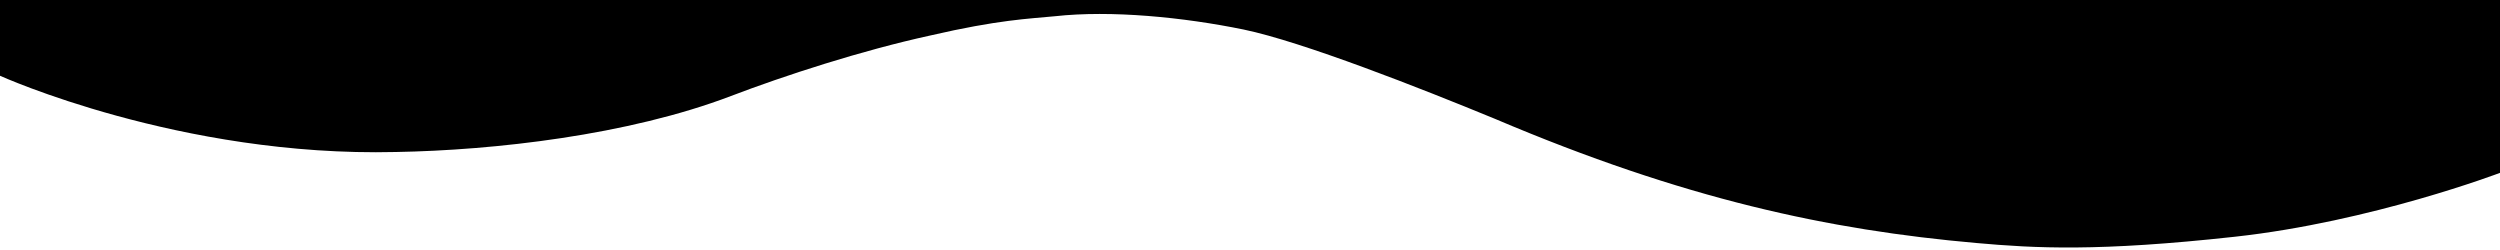
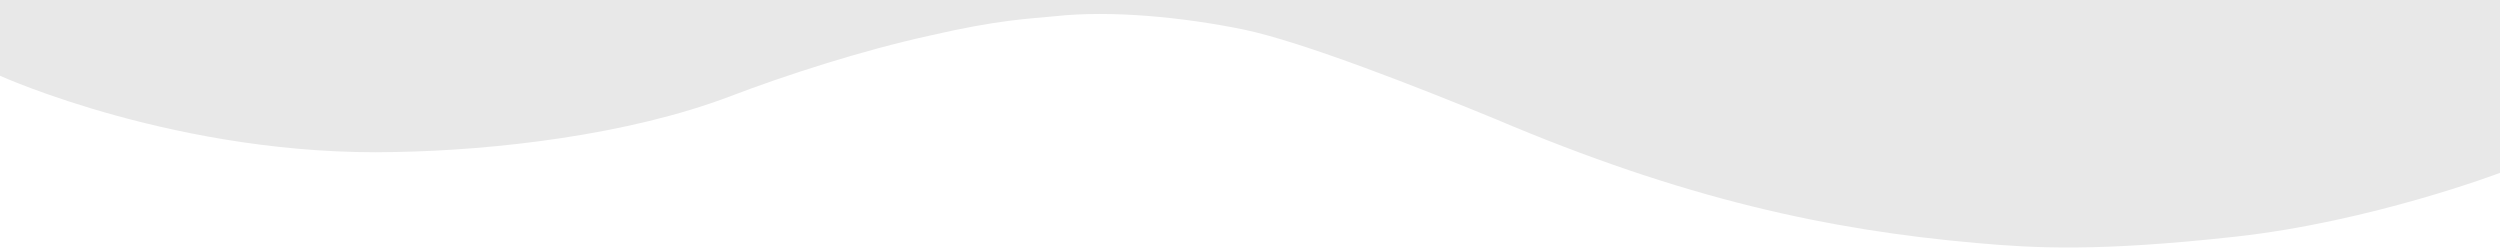
<svg xmlns="http://www.w3.org/2000/svg" viewBox="0 0 1000 100" preserveAspectRatio="none">
-   <path class="elementor-shape-fill" d="M421.9,6.5c22.6-2.5,51.5,0.4,75.5,5.3c23.6,4.9,70.9,23.5,100.5,35.7c75.8,32.2,133.7,44.5,192.6,49.7  c23.6,2.1,48.7,3.5,103.4-2.5c54.7-6,106.2-25.6,106.2-25.6V0H0v30.3c0,0,72,32.6,158.4,30.5c39.2-0.7,92.8-6.7,134-22.4  c21.2-8.1,52.2-18.2,79.7-24.2C399.3,7.9,411.6,7.5,421.9,6.5z" />
+   <path fill="#e8e8e8" d="M421.9,6.5c22.6-2.5,51.5,0.4,75.5,5.3c23.6,4.9,70.9,23.5,100.5,35.7c75.8,32.2,133.7,44.5,192.6,49.7  c23.6,2.1,48.7,3.5,103.4-2.5c54.7-6,106.2-25.6,106.2-25.6V0H0v30.3c0,0,72,32.6,158.4,30.5c39.2-0.7,92.8-6.7,134-22.4  c21.2-8.1,52.2-18.2,79.7-24.2C399.3,7.9,411.6,7.5,421.9,6.5z" />
</svg>
